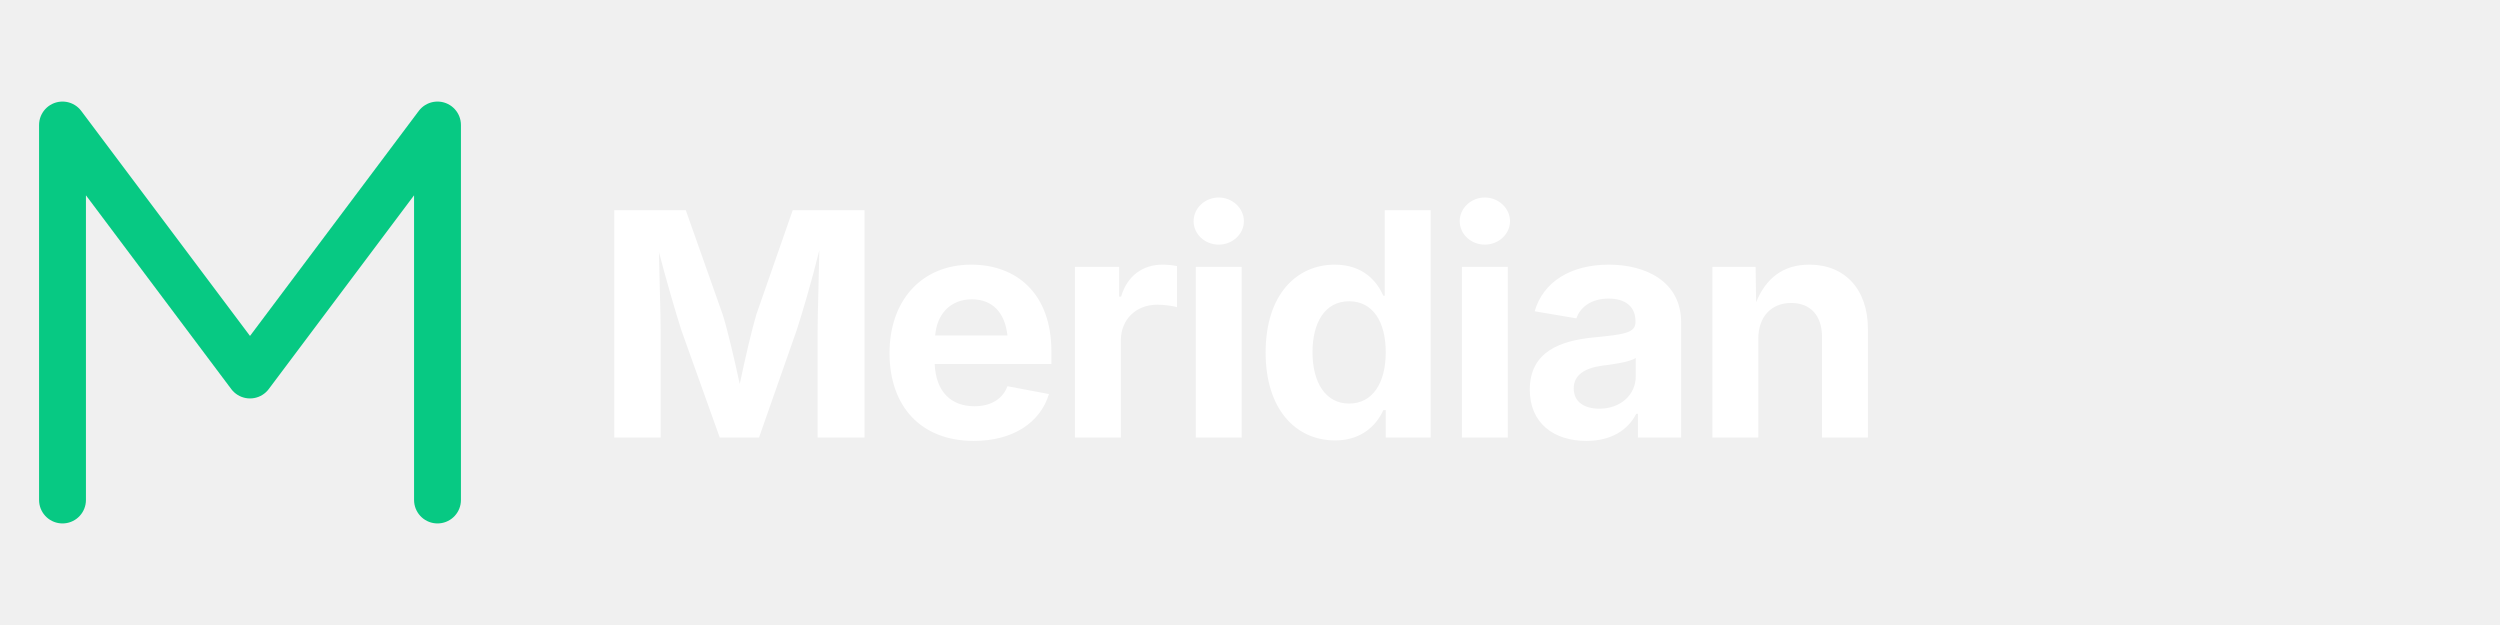
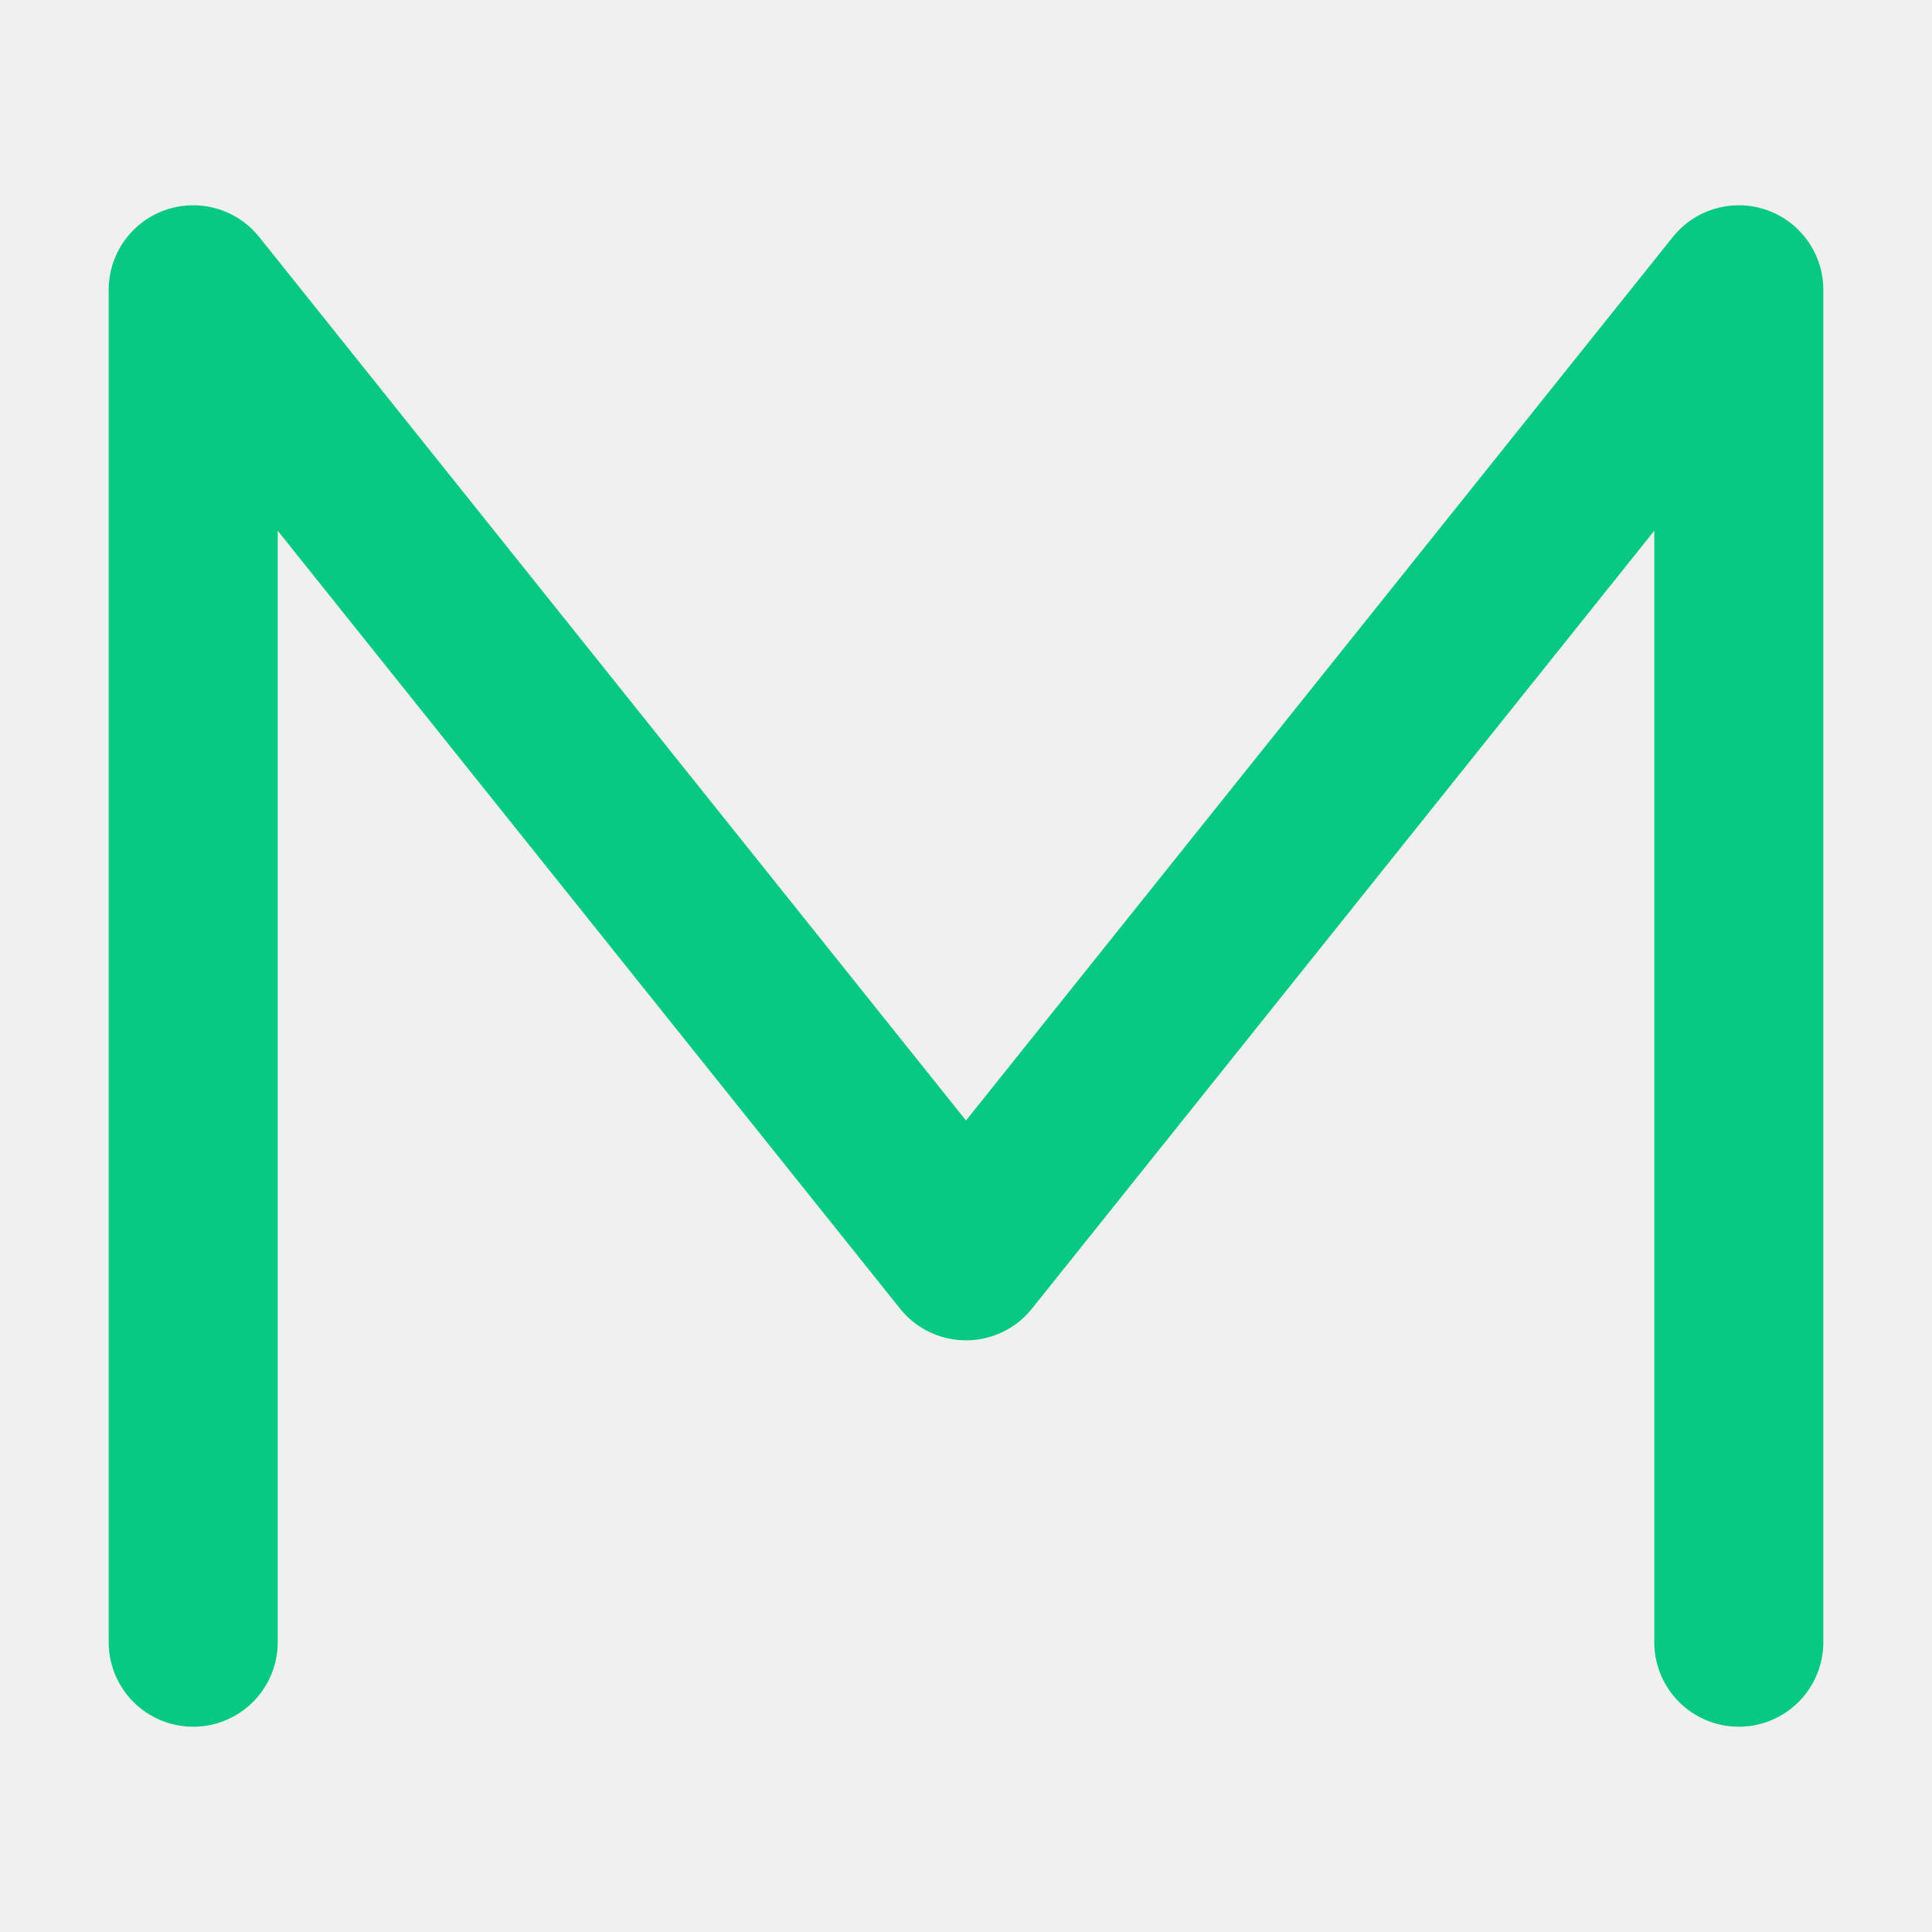
- <svg xmlns="http://www.w3.org/2000/svg" width="160" height="40" viewBox="0 0 160 40" fill="none">
-   <path d="M4 32V8L16 24L28 8V32" stroke="#07C983" stroke-width="3" stroke-linecap="round" stroke-linejoin="round" fill="none" />
-   <text x="38" y="28" font-family="system-ui, -apple-system, sans-serif" font-size="20" font-weight="700" fill="#ffffff" letter-spacing="-0.5">Meridian</text>
+ <svg xmlns="http://www.w3.org/2000/svg" width="40" height="40" viewBox="0 0 40 40" fill="none">
+   <path d="M4 34V6L20 26L36 6V34" stroke="#07C983" stroke-width="3.5" stroke-linecap="round" stroke-linejoin="round" fill="none" />
</svg>
